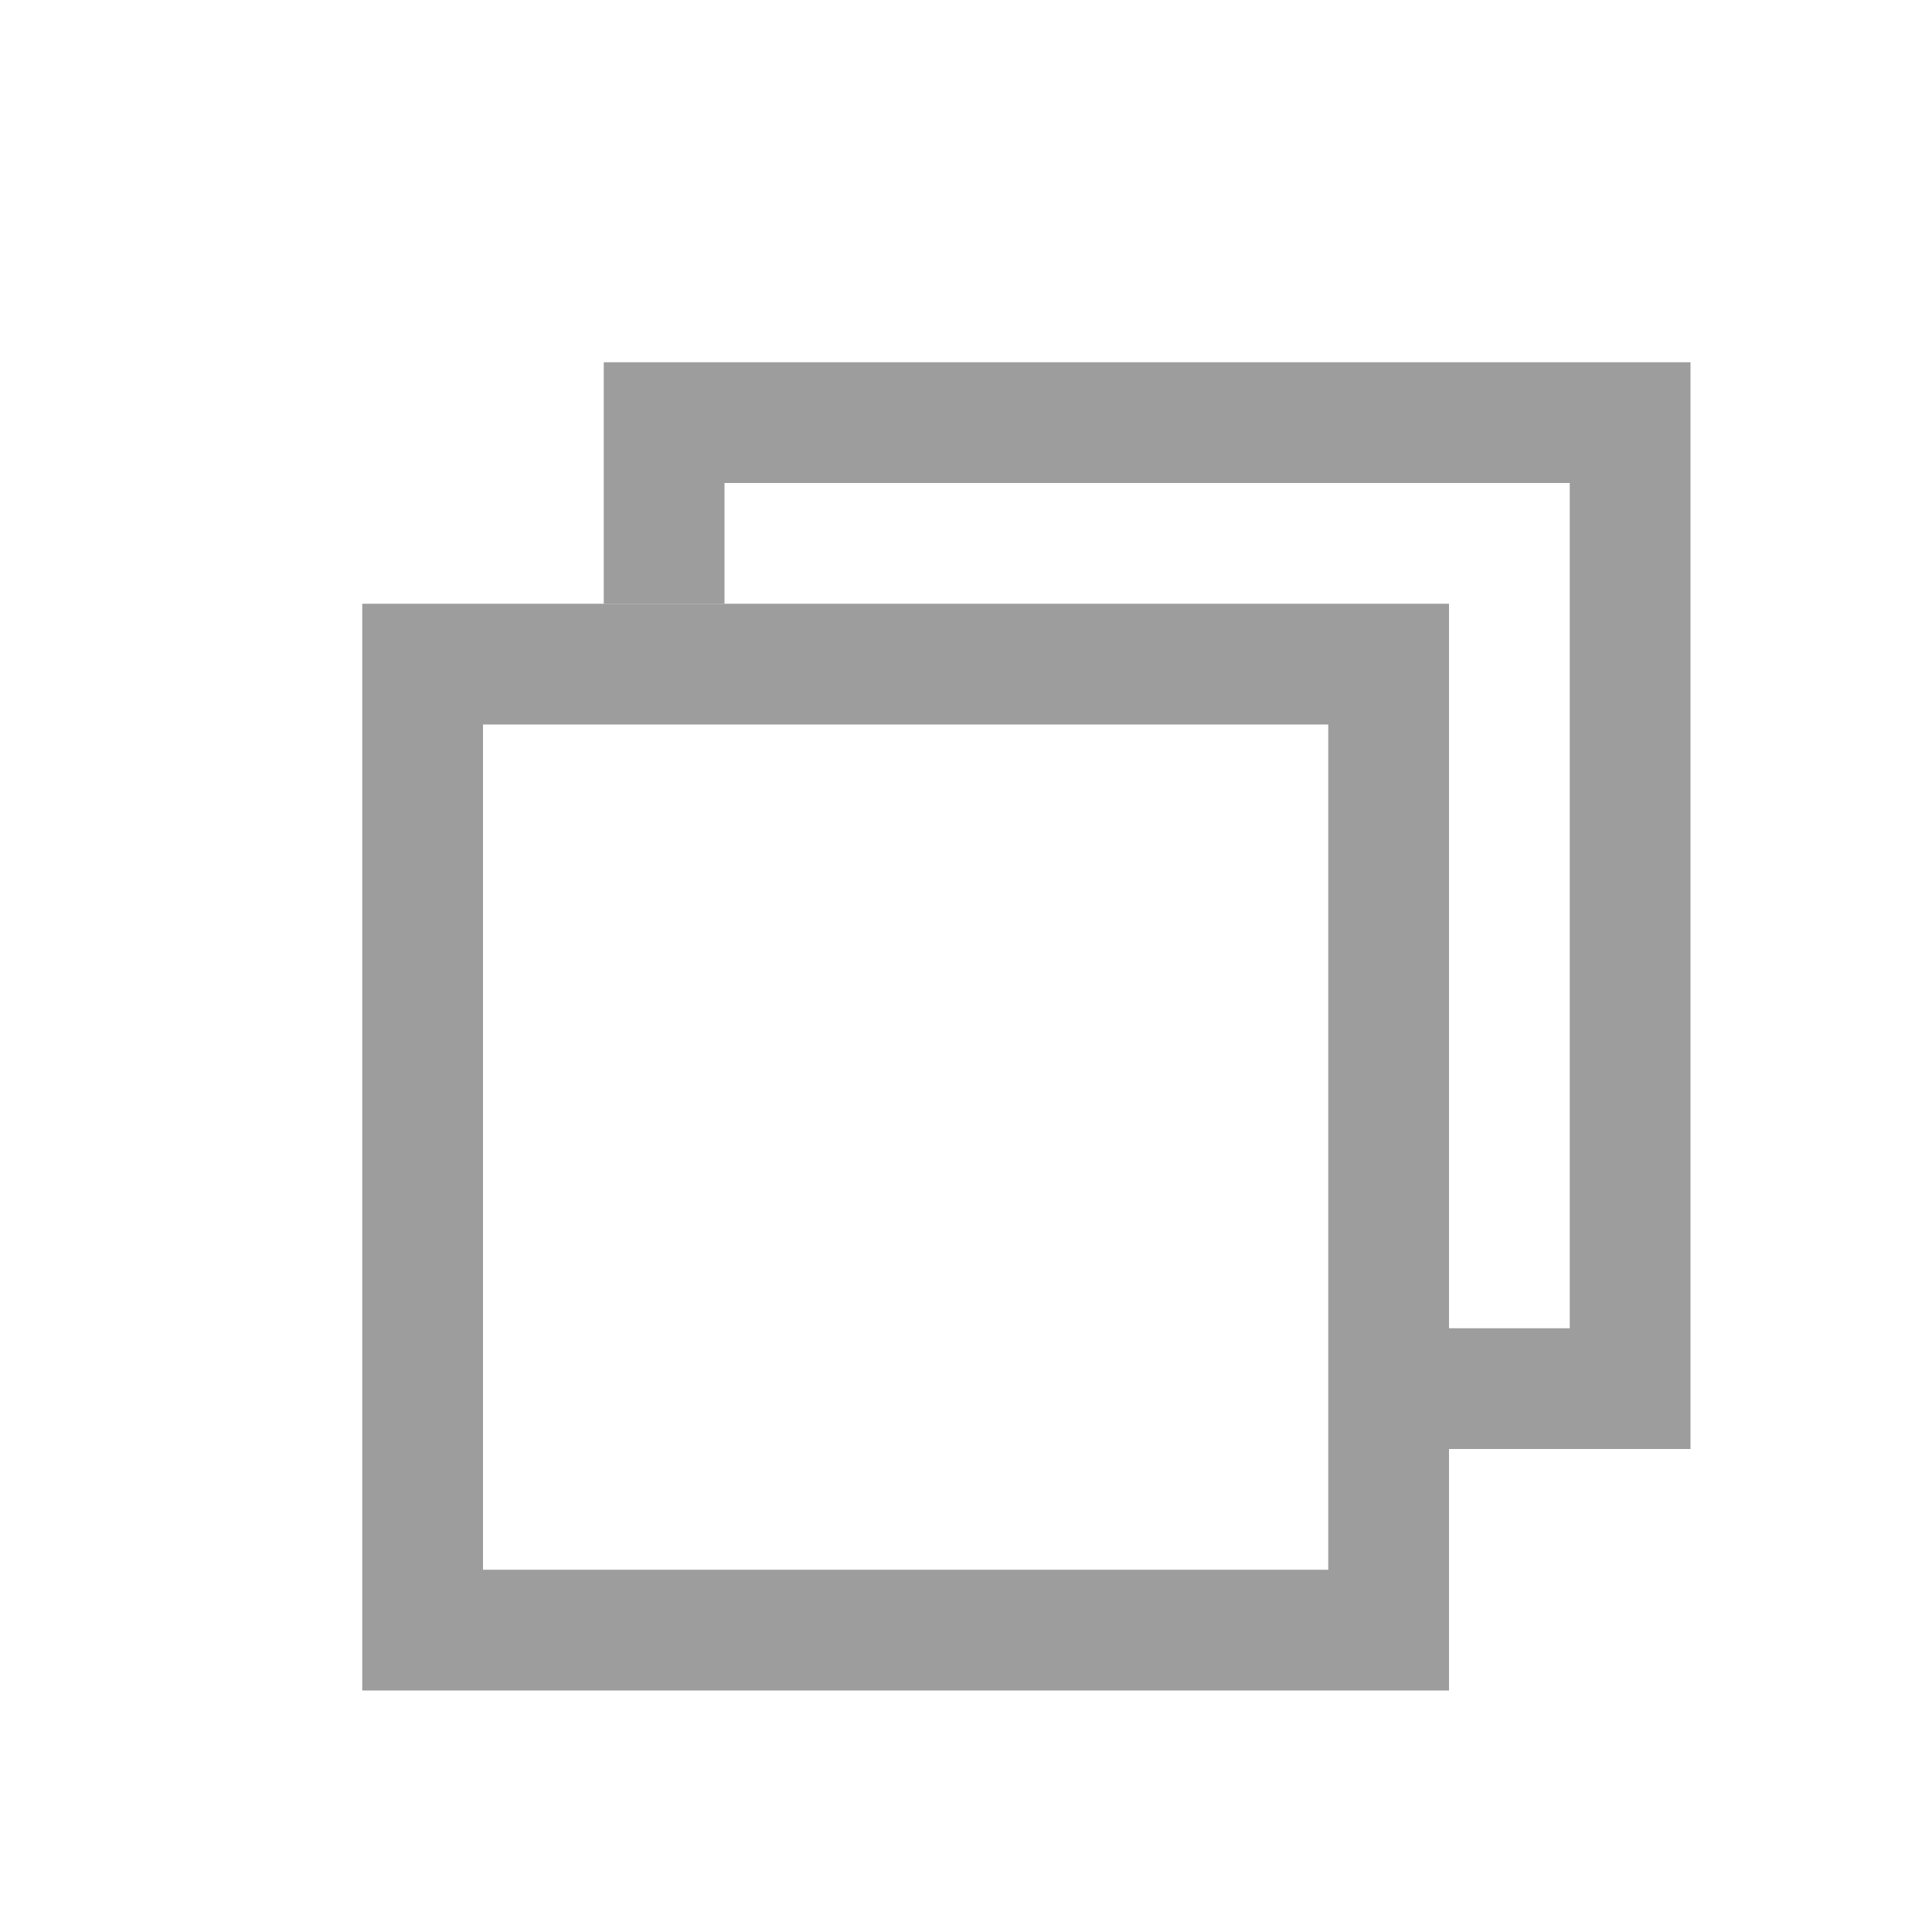
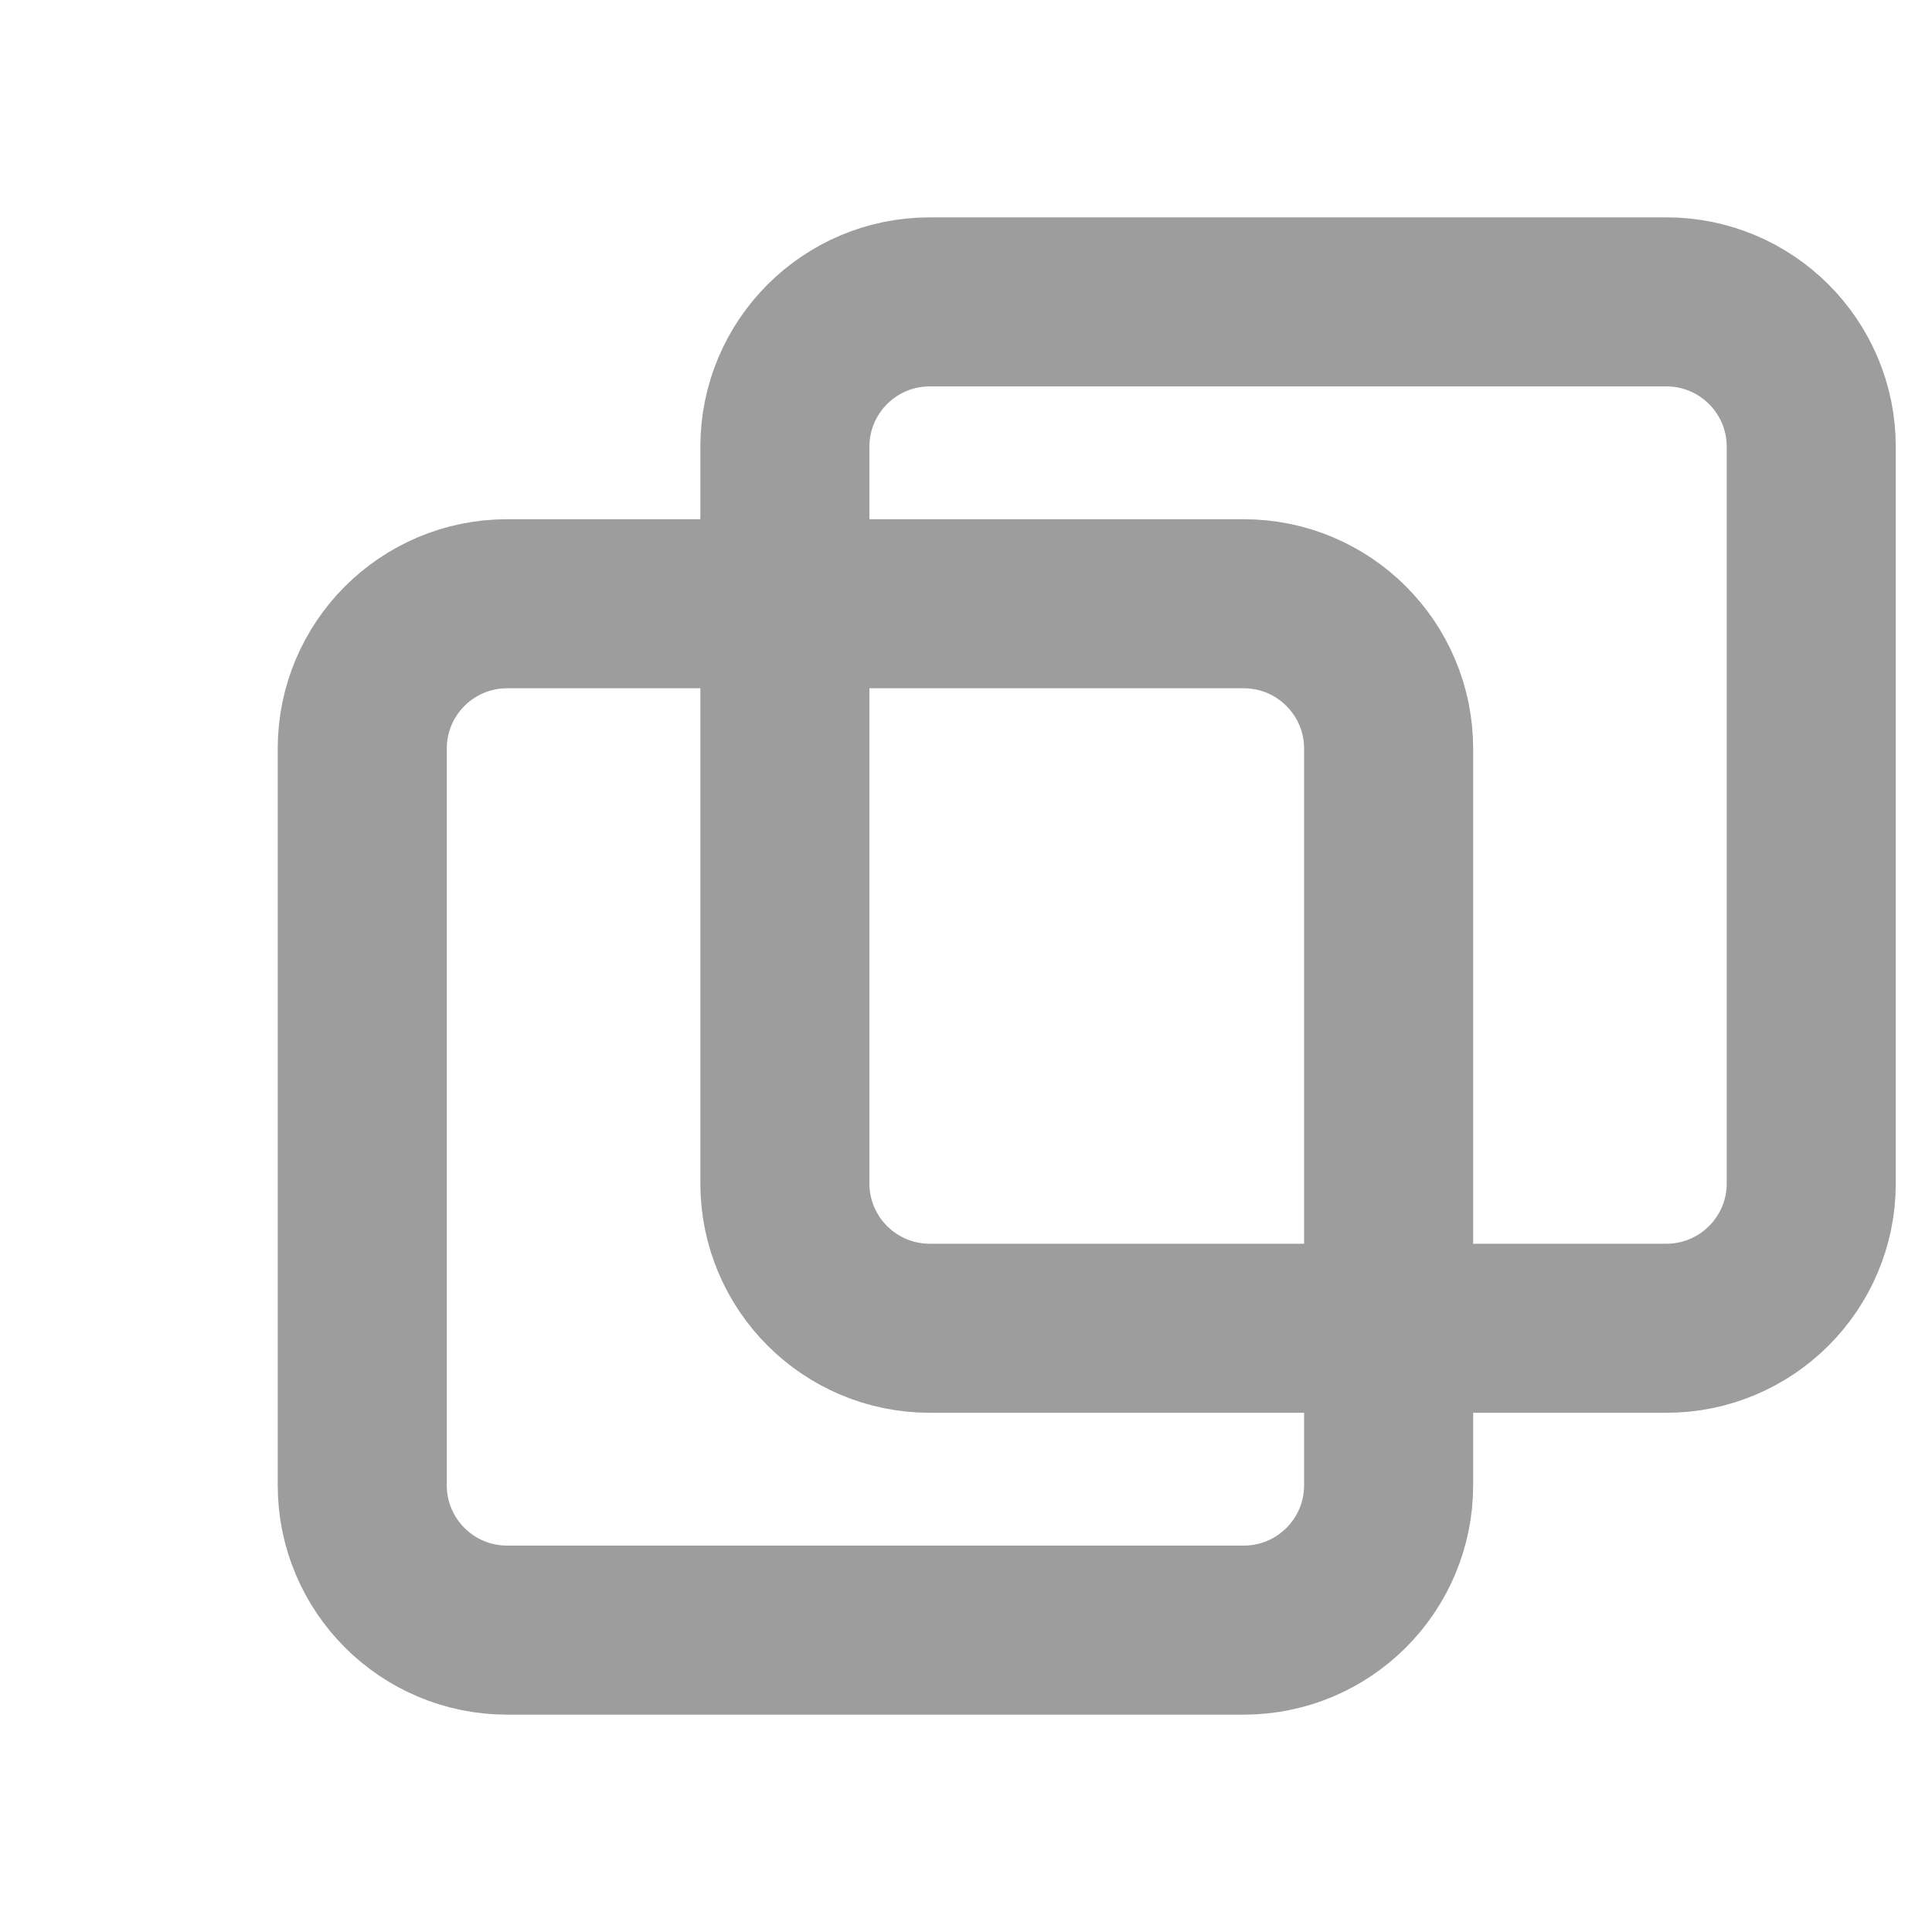
- <svg xmlns="http://www.w3.org/2000/svg" width="16" height="16" viewBox="0 0 16 16" fill="#9d9d9d">
-   <path d="M3 5v9h9V5H3zm8 8H4V6h7v7z" />
-   <path fill-rule="evenodd" clip-rule="evenodd" d="M5 5h1V4h7v7h-1v1h2V3H5v2z" />
+ <svg xmlns="http://www.w3.org/2000/svg" width="16" height="16" viewBox="0 0 16 16" fill="none" stroke="#9d9d9d" stroke-width="1.4" stroke-linecap="round" stroke-linejoin="round">
+   <rect x="3" y="5" width="8.5" height="8.5" rx="1.2" />
+   <rect x="6.5" y="2.5" width="8.5" height="8.5" rx="1.2" />
</svg>
